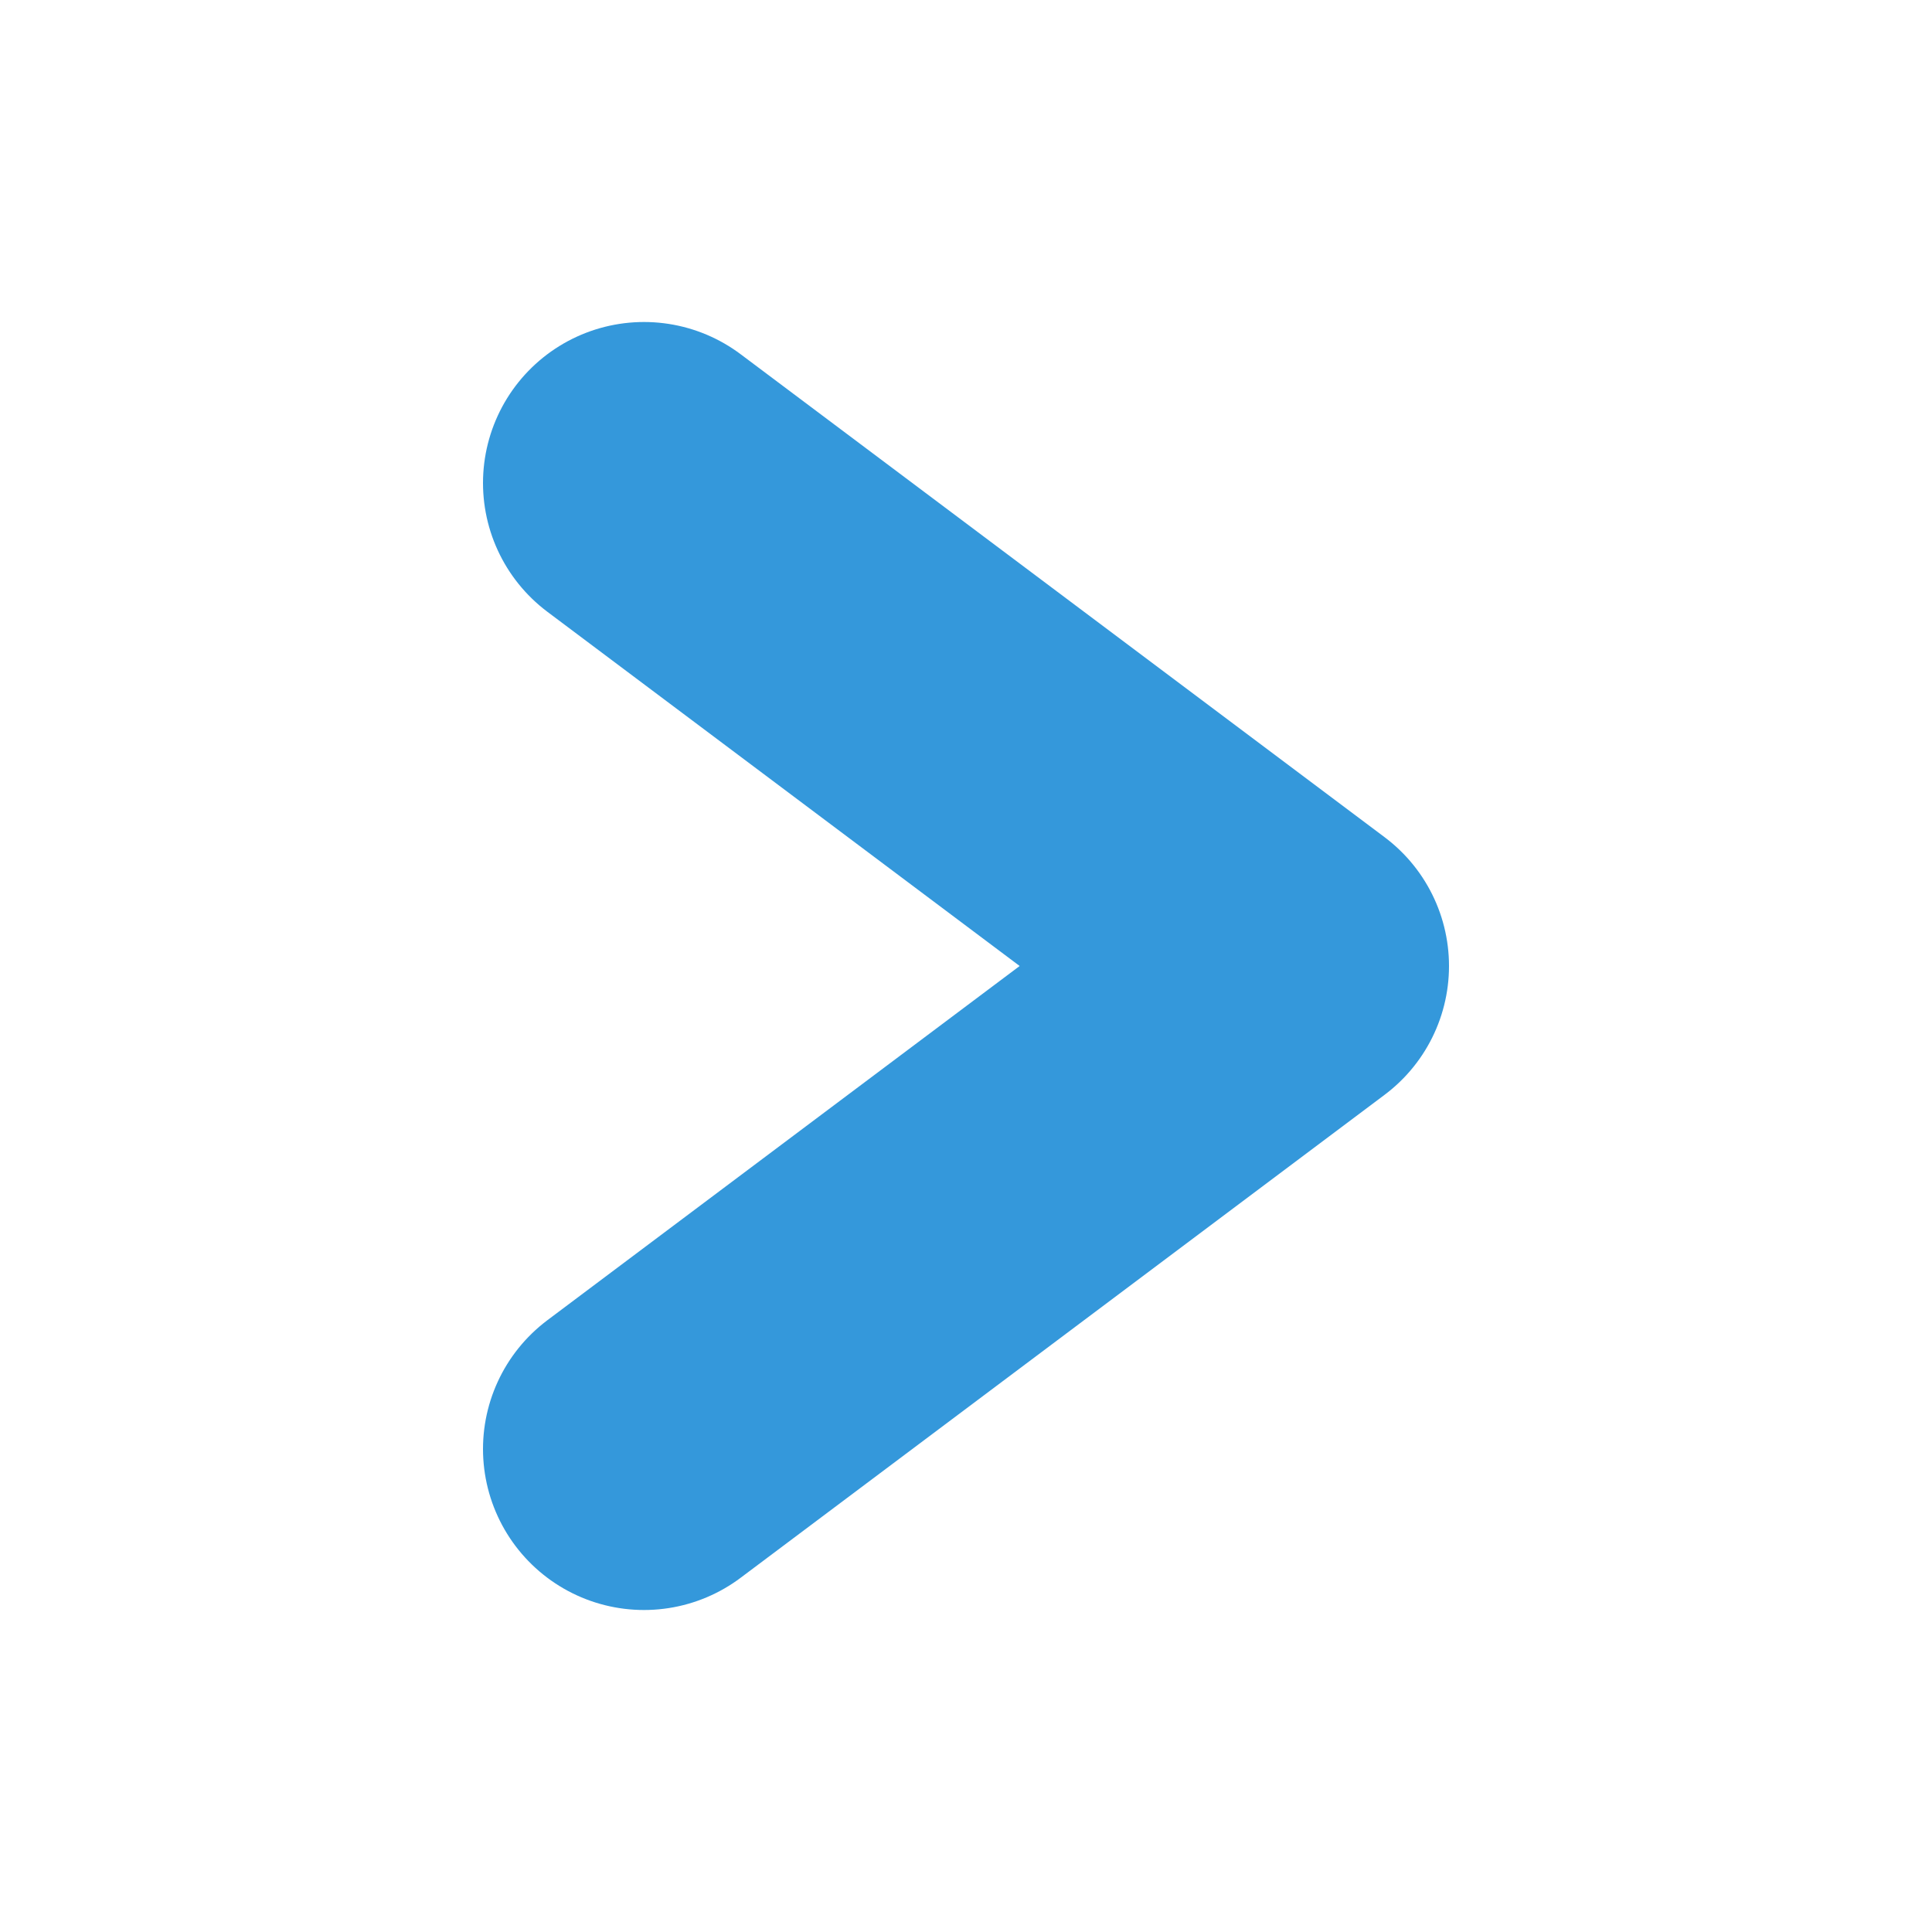
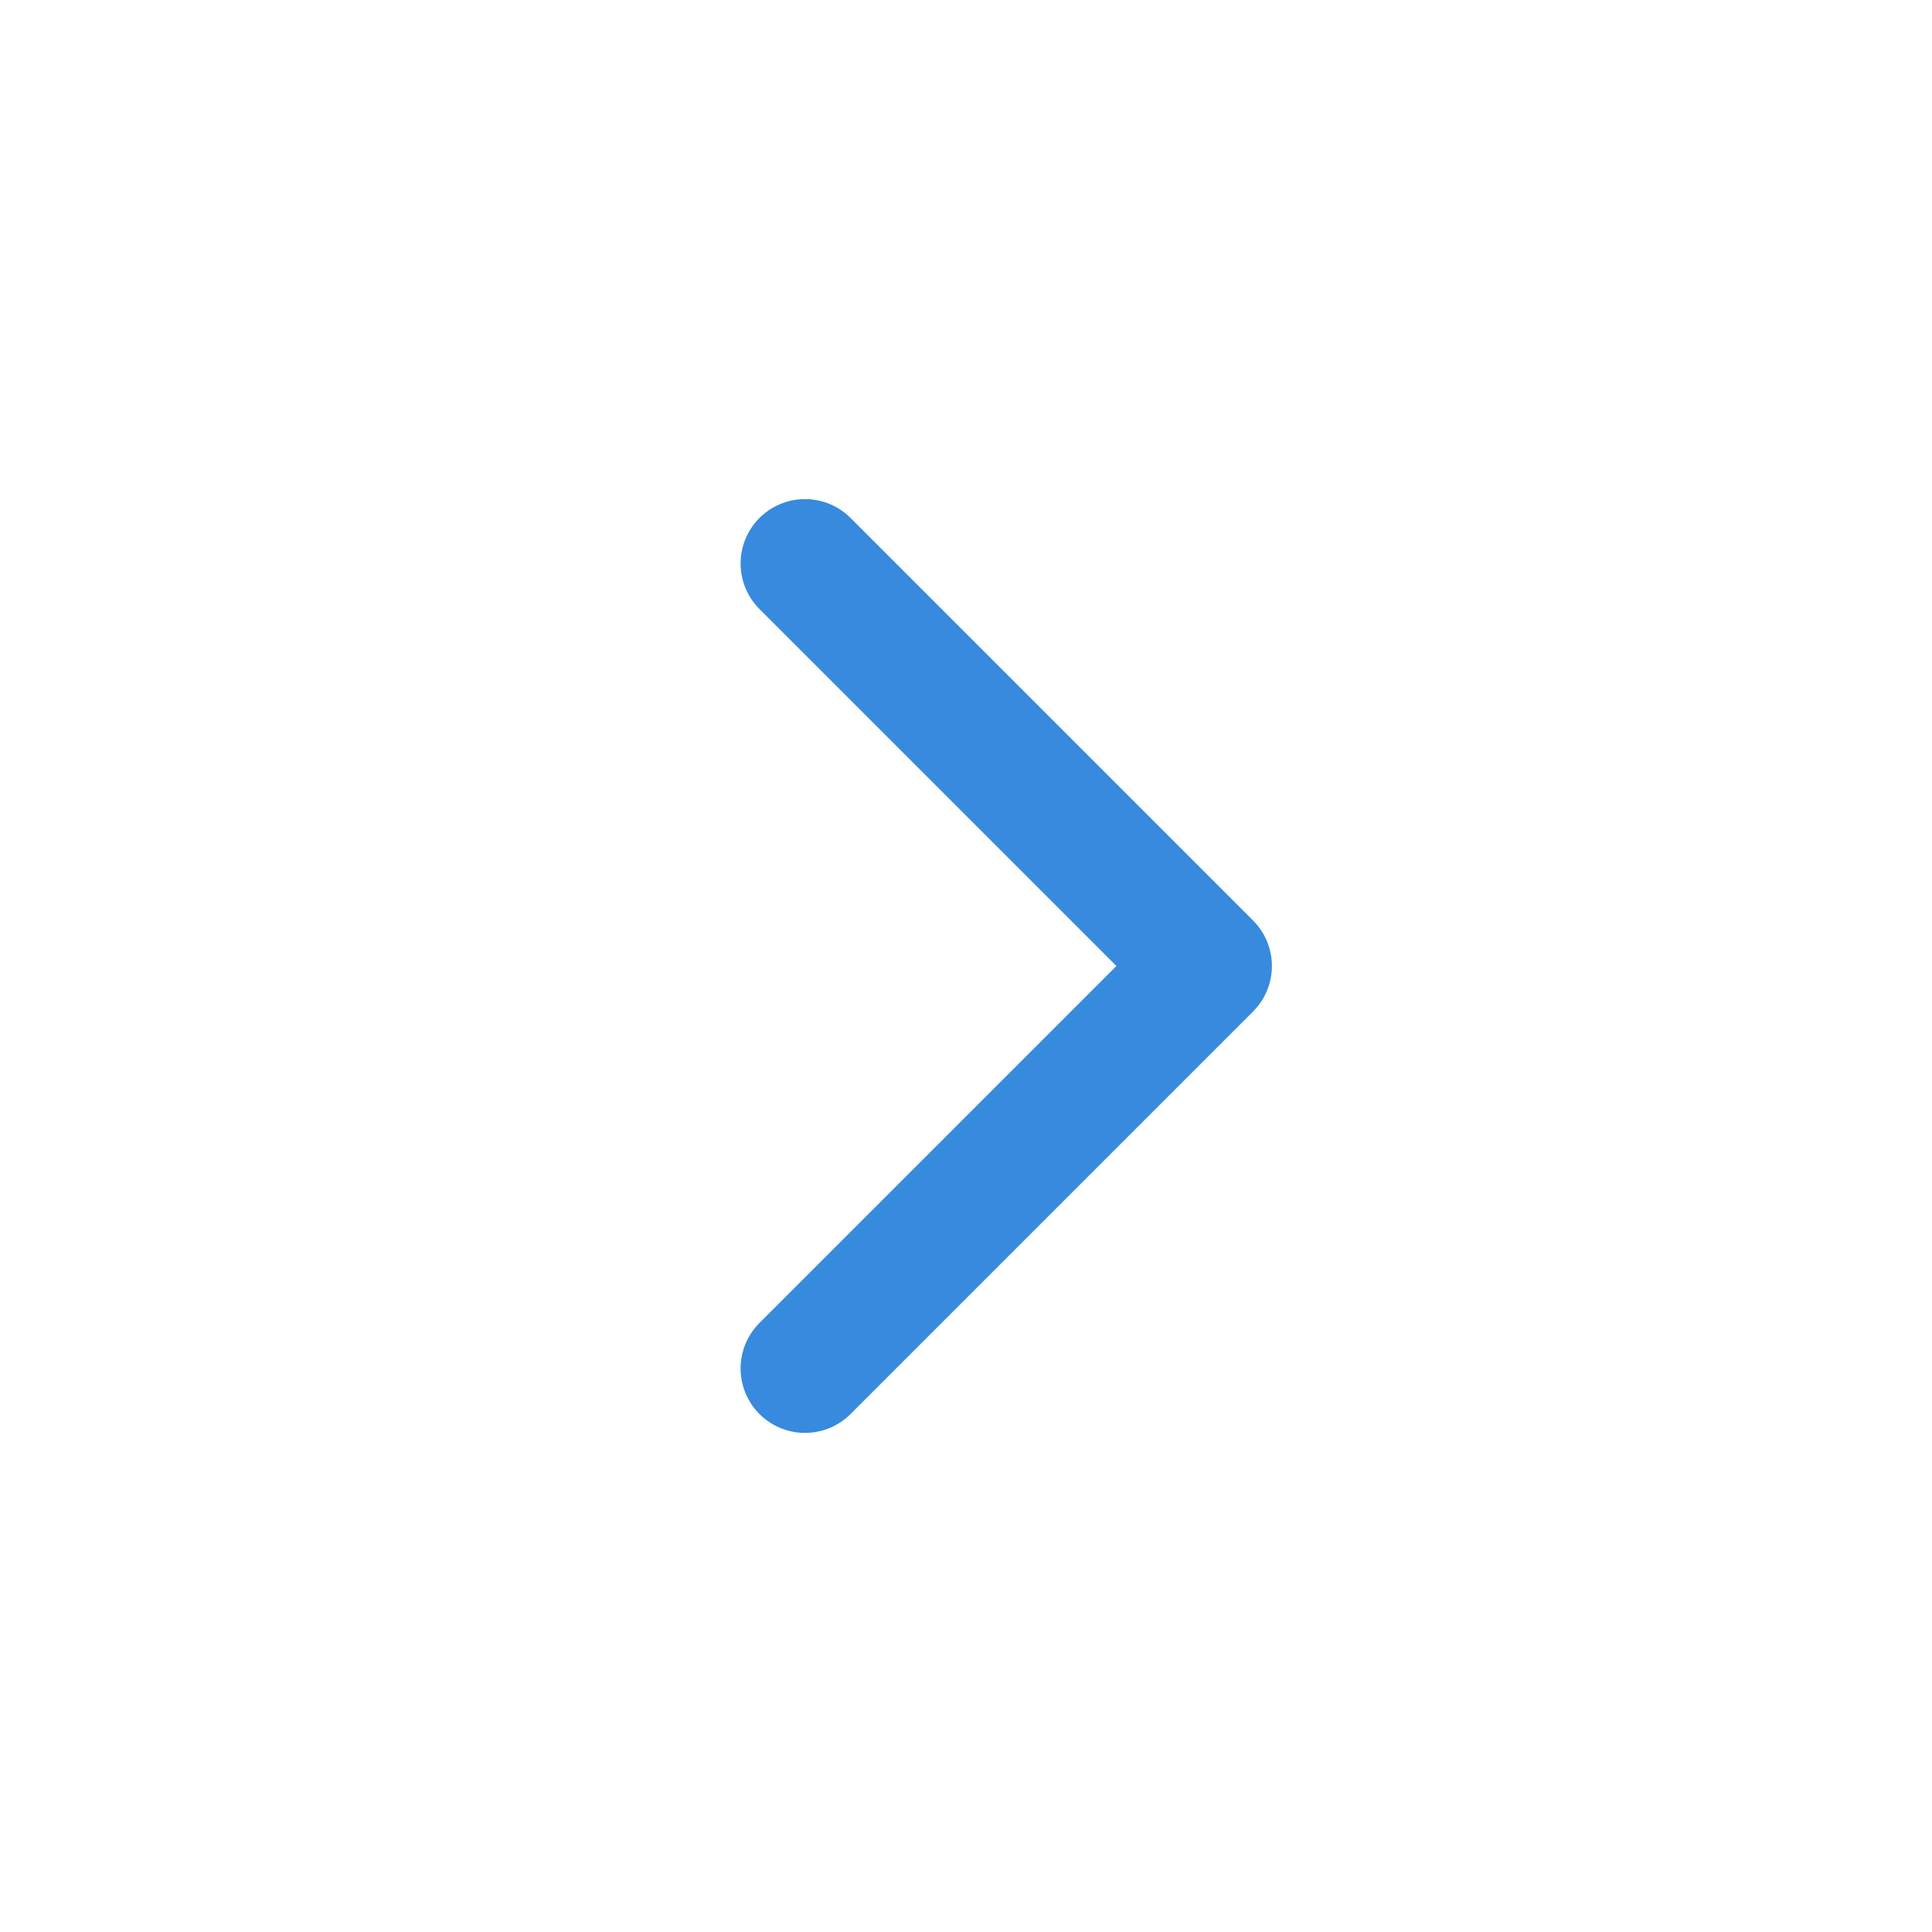
- <svg xmlns="http://www.w3.org/2000/svg" width="12" height="12" viewBox="0 0 12 12">
-   <path d="M4 3l4 3-4 3" fill="none" stroke="#3498db" stroke-width="2" stroke-linecap="round" stroke-linejoin="round" />
+ <svg xmlns="http://www.w3.org/2000/svg" width="16" height="16" viewBox="0 0 24 24">
+   <path d="M10 7l5 5-5 5" fill="none" stroke="#378ADD" stroke-width="1.6" stroke-linecap="round" stroke-linejoin="round" />
</svg>
